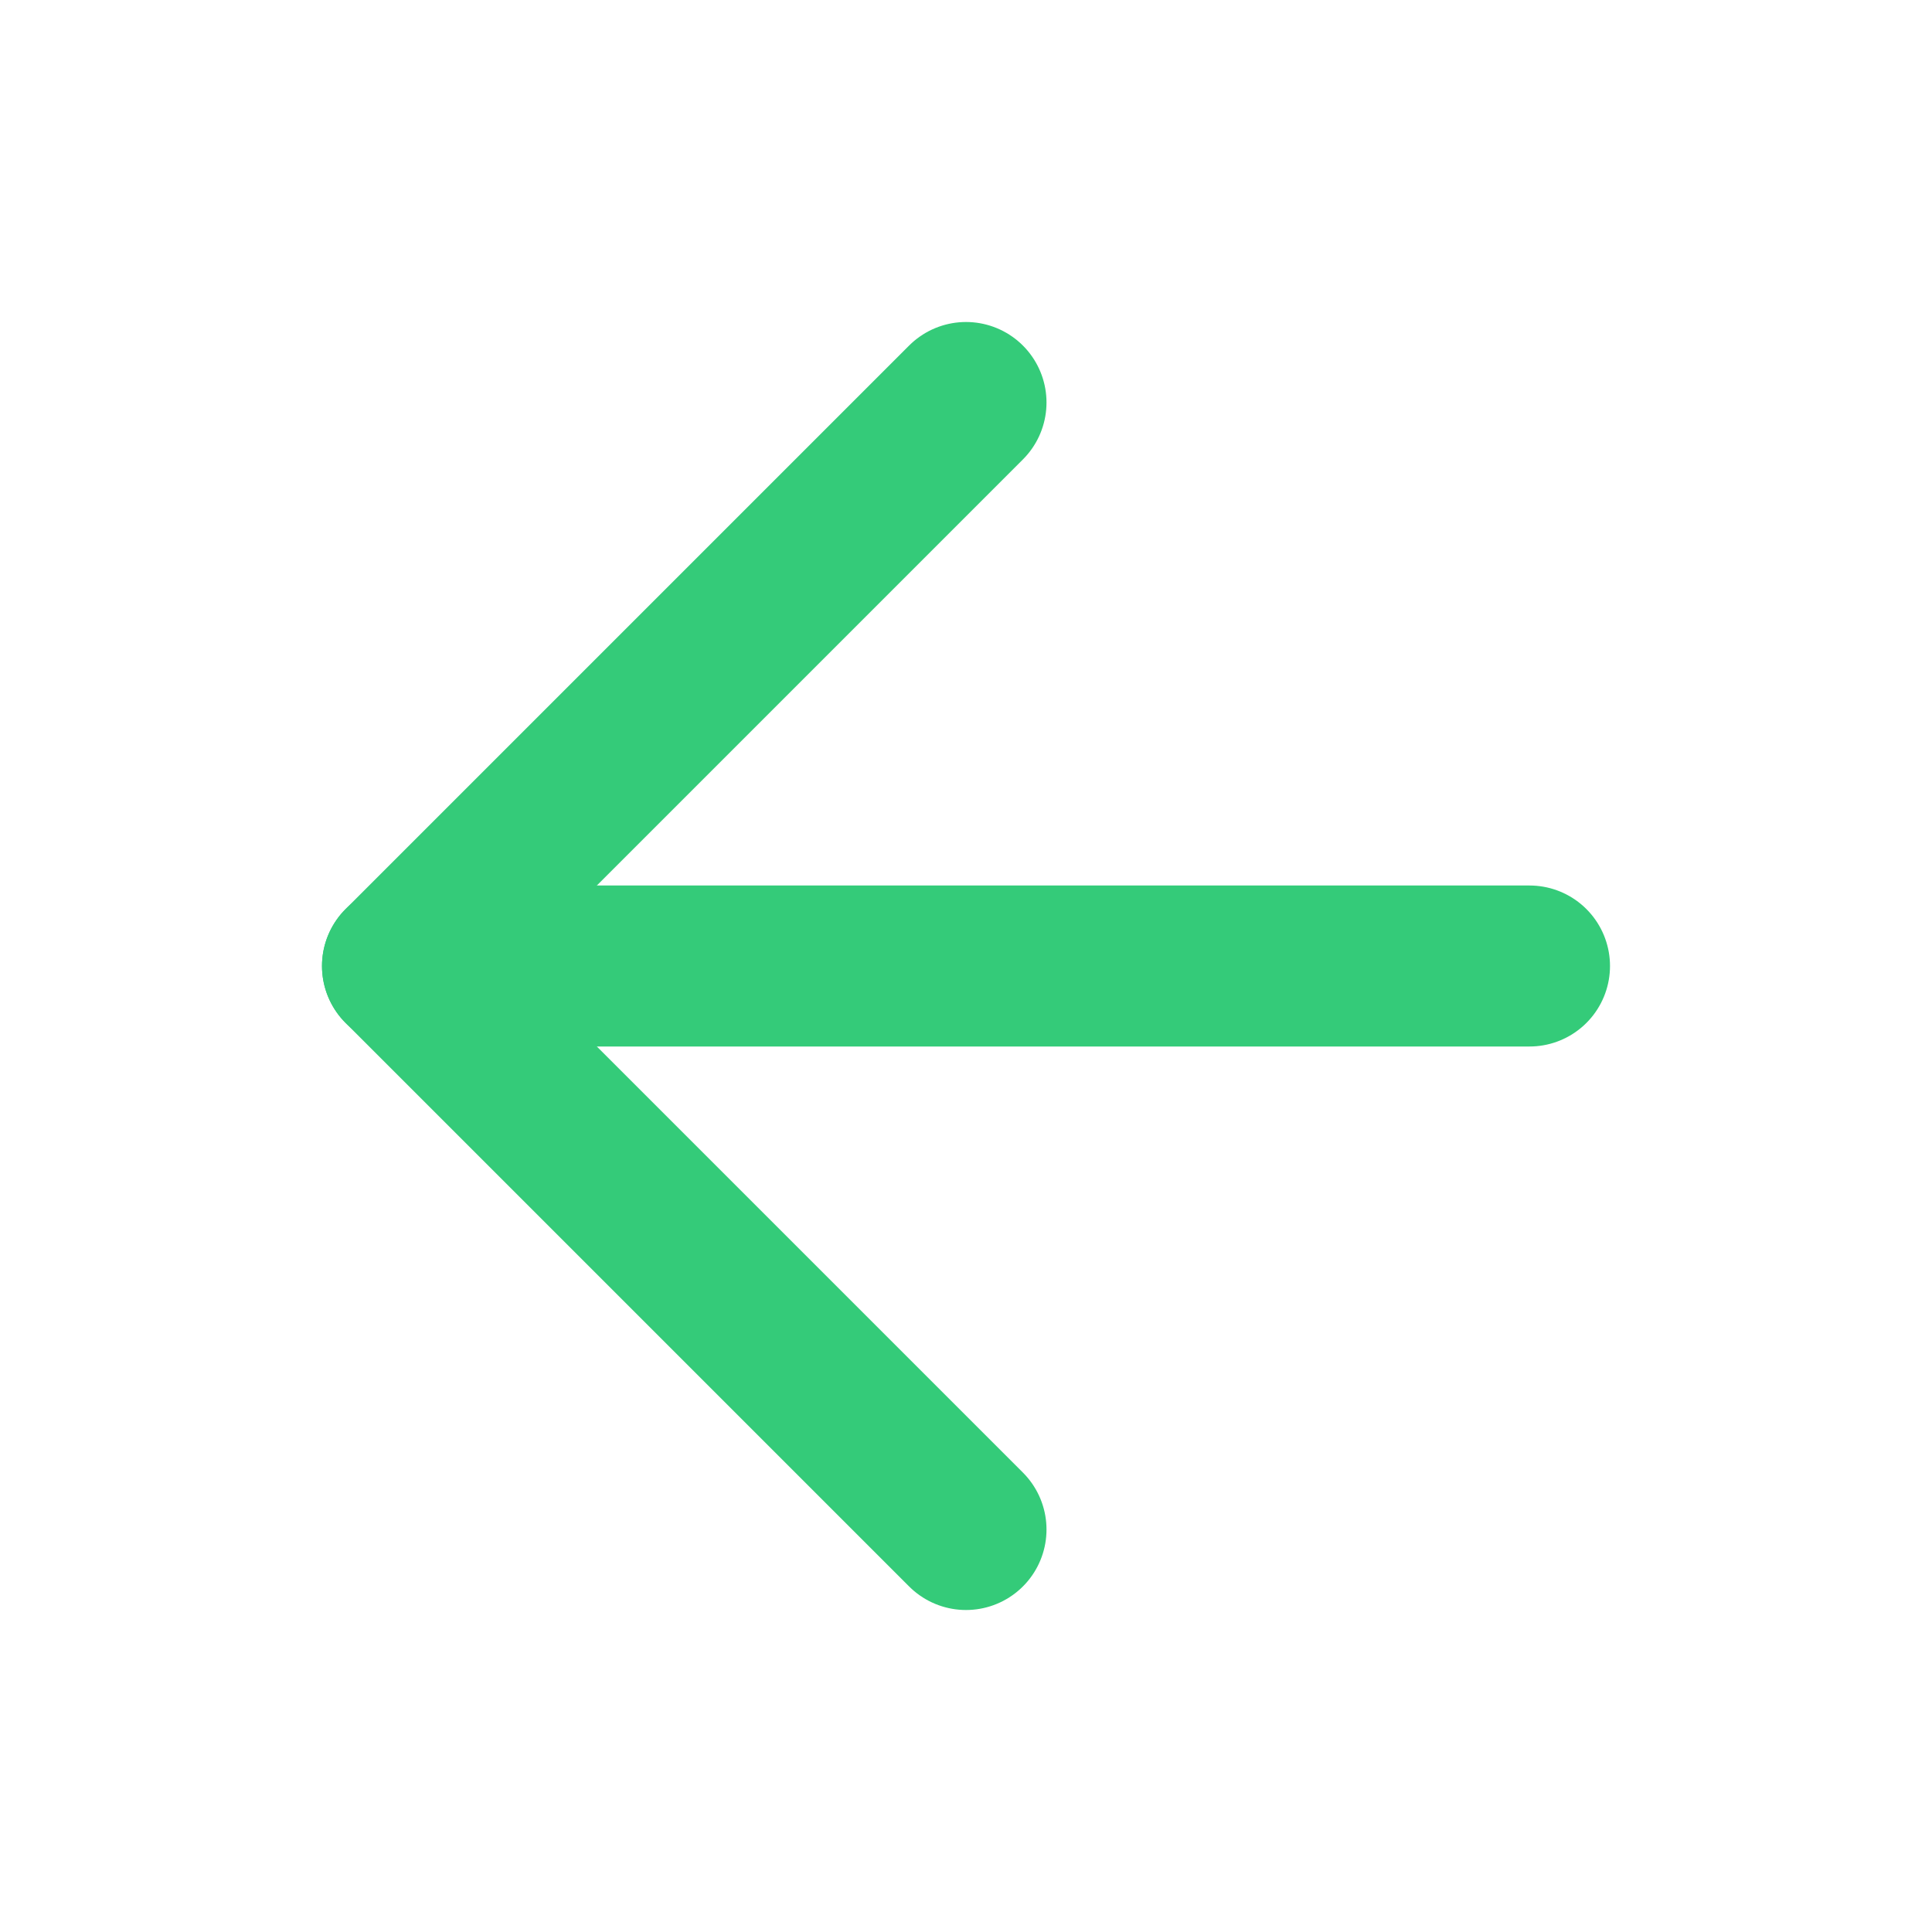
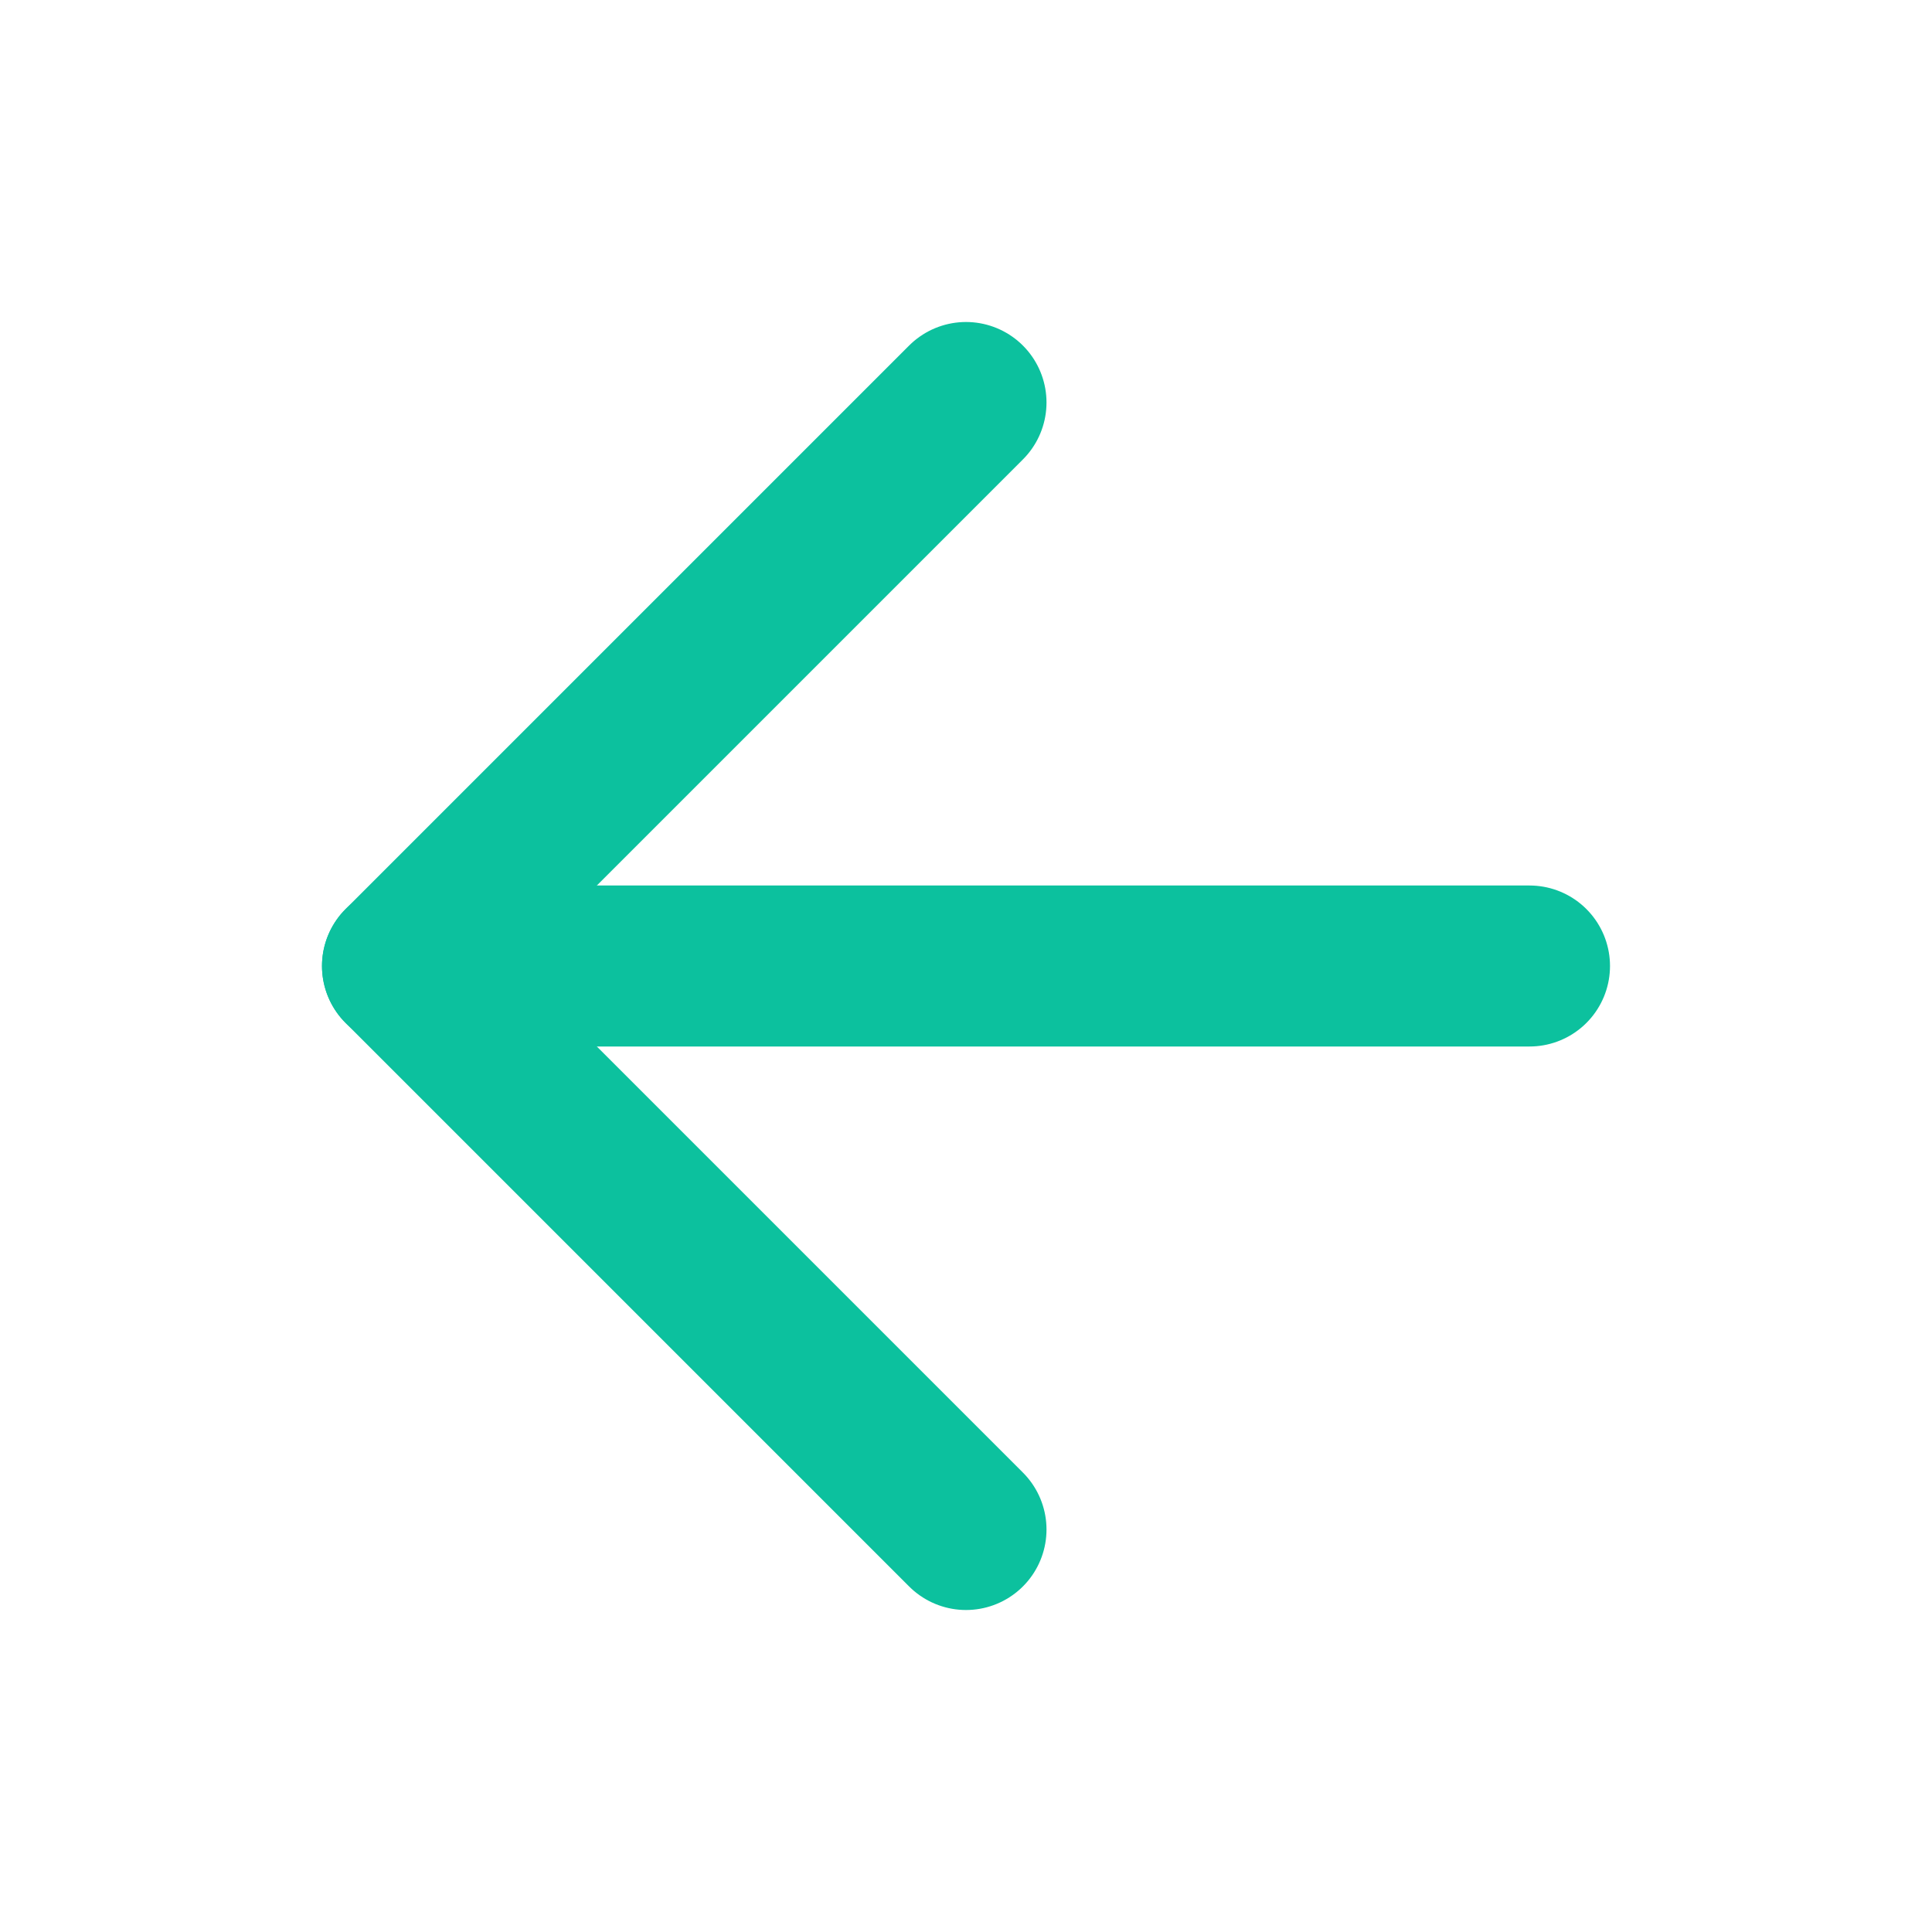
- <svg xmlns="http://www.w3.org/2000/svg" width="24" height="24" viewBox="0 0 24 24" fill="none" stroke="#34CB79" stroke-width="2" stroke-linecap="round" stroke-linejoin="round" class="feather feather-arrow-left">
-   <line x1="19" y1="12" x2="5" y2="12" />
-   <polyline points="12 19 5 12 12 5" />
+ <svg xmlns="http://www.w3.org/2000/svg" width="24" height="24" viewBox="0 0 24 24" fill="none">
+   <path d="M19 12H5" stroke="#0CC19E" stroke-width="2" stroke-linecap="round" stroke-linejoin="round" />
+   <path d="M12 19L5 12L12 5" stroke="#0CC19E" stroke-width="2" stroke-linecap="round" stroke-linejoin="round" />
</svg>
